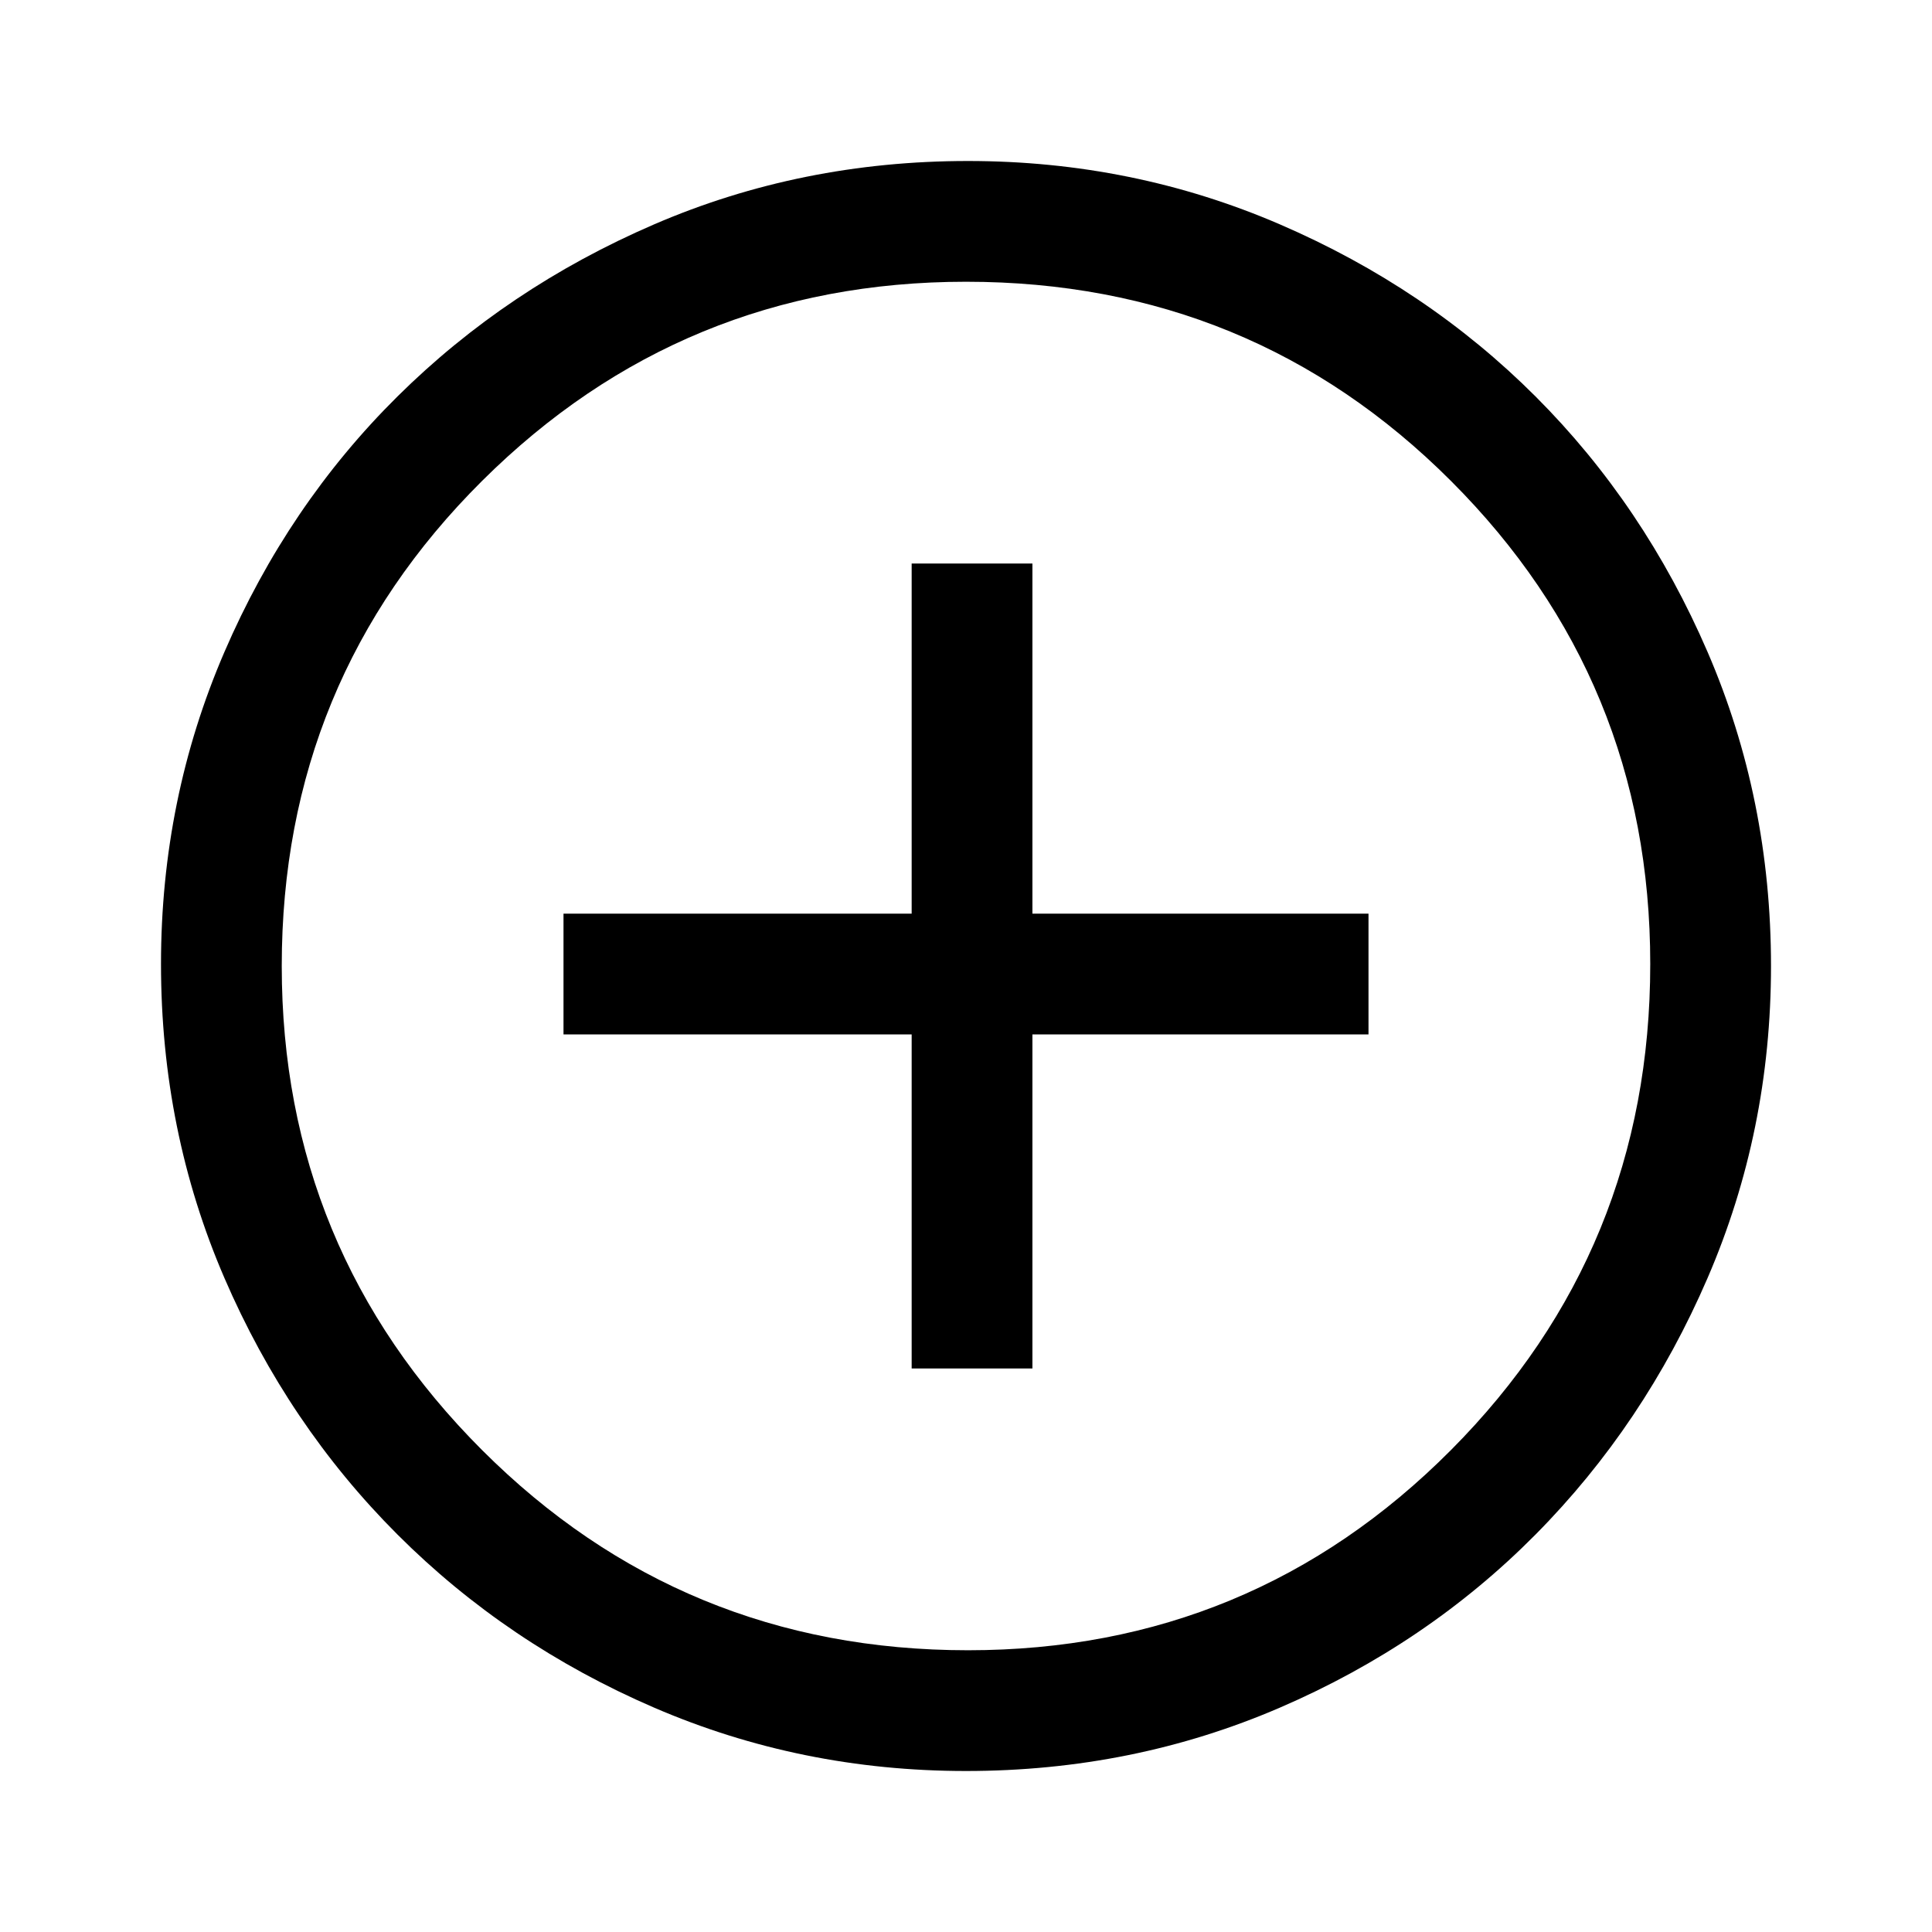
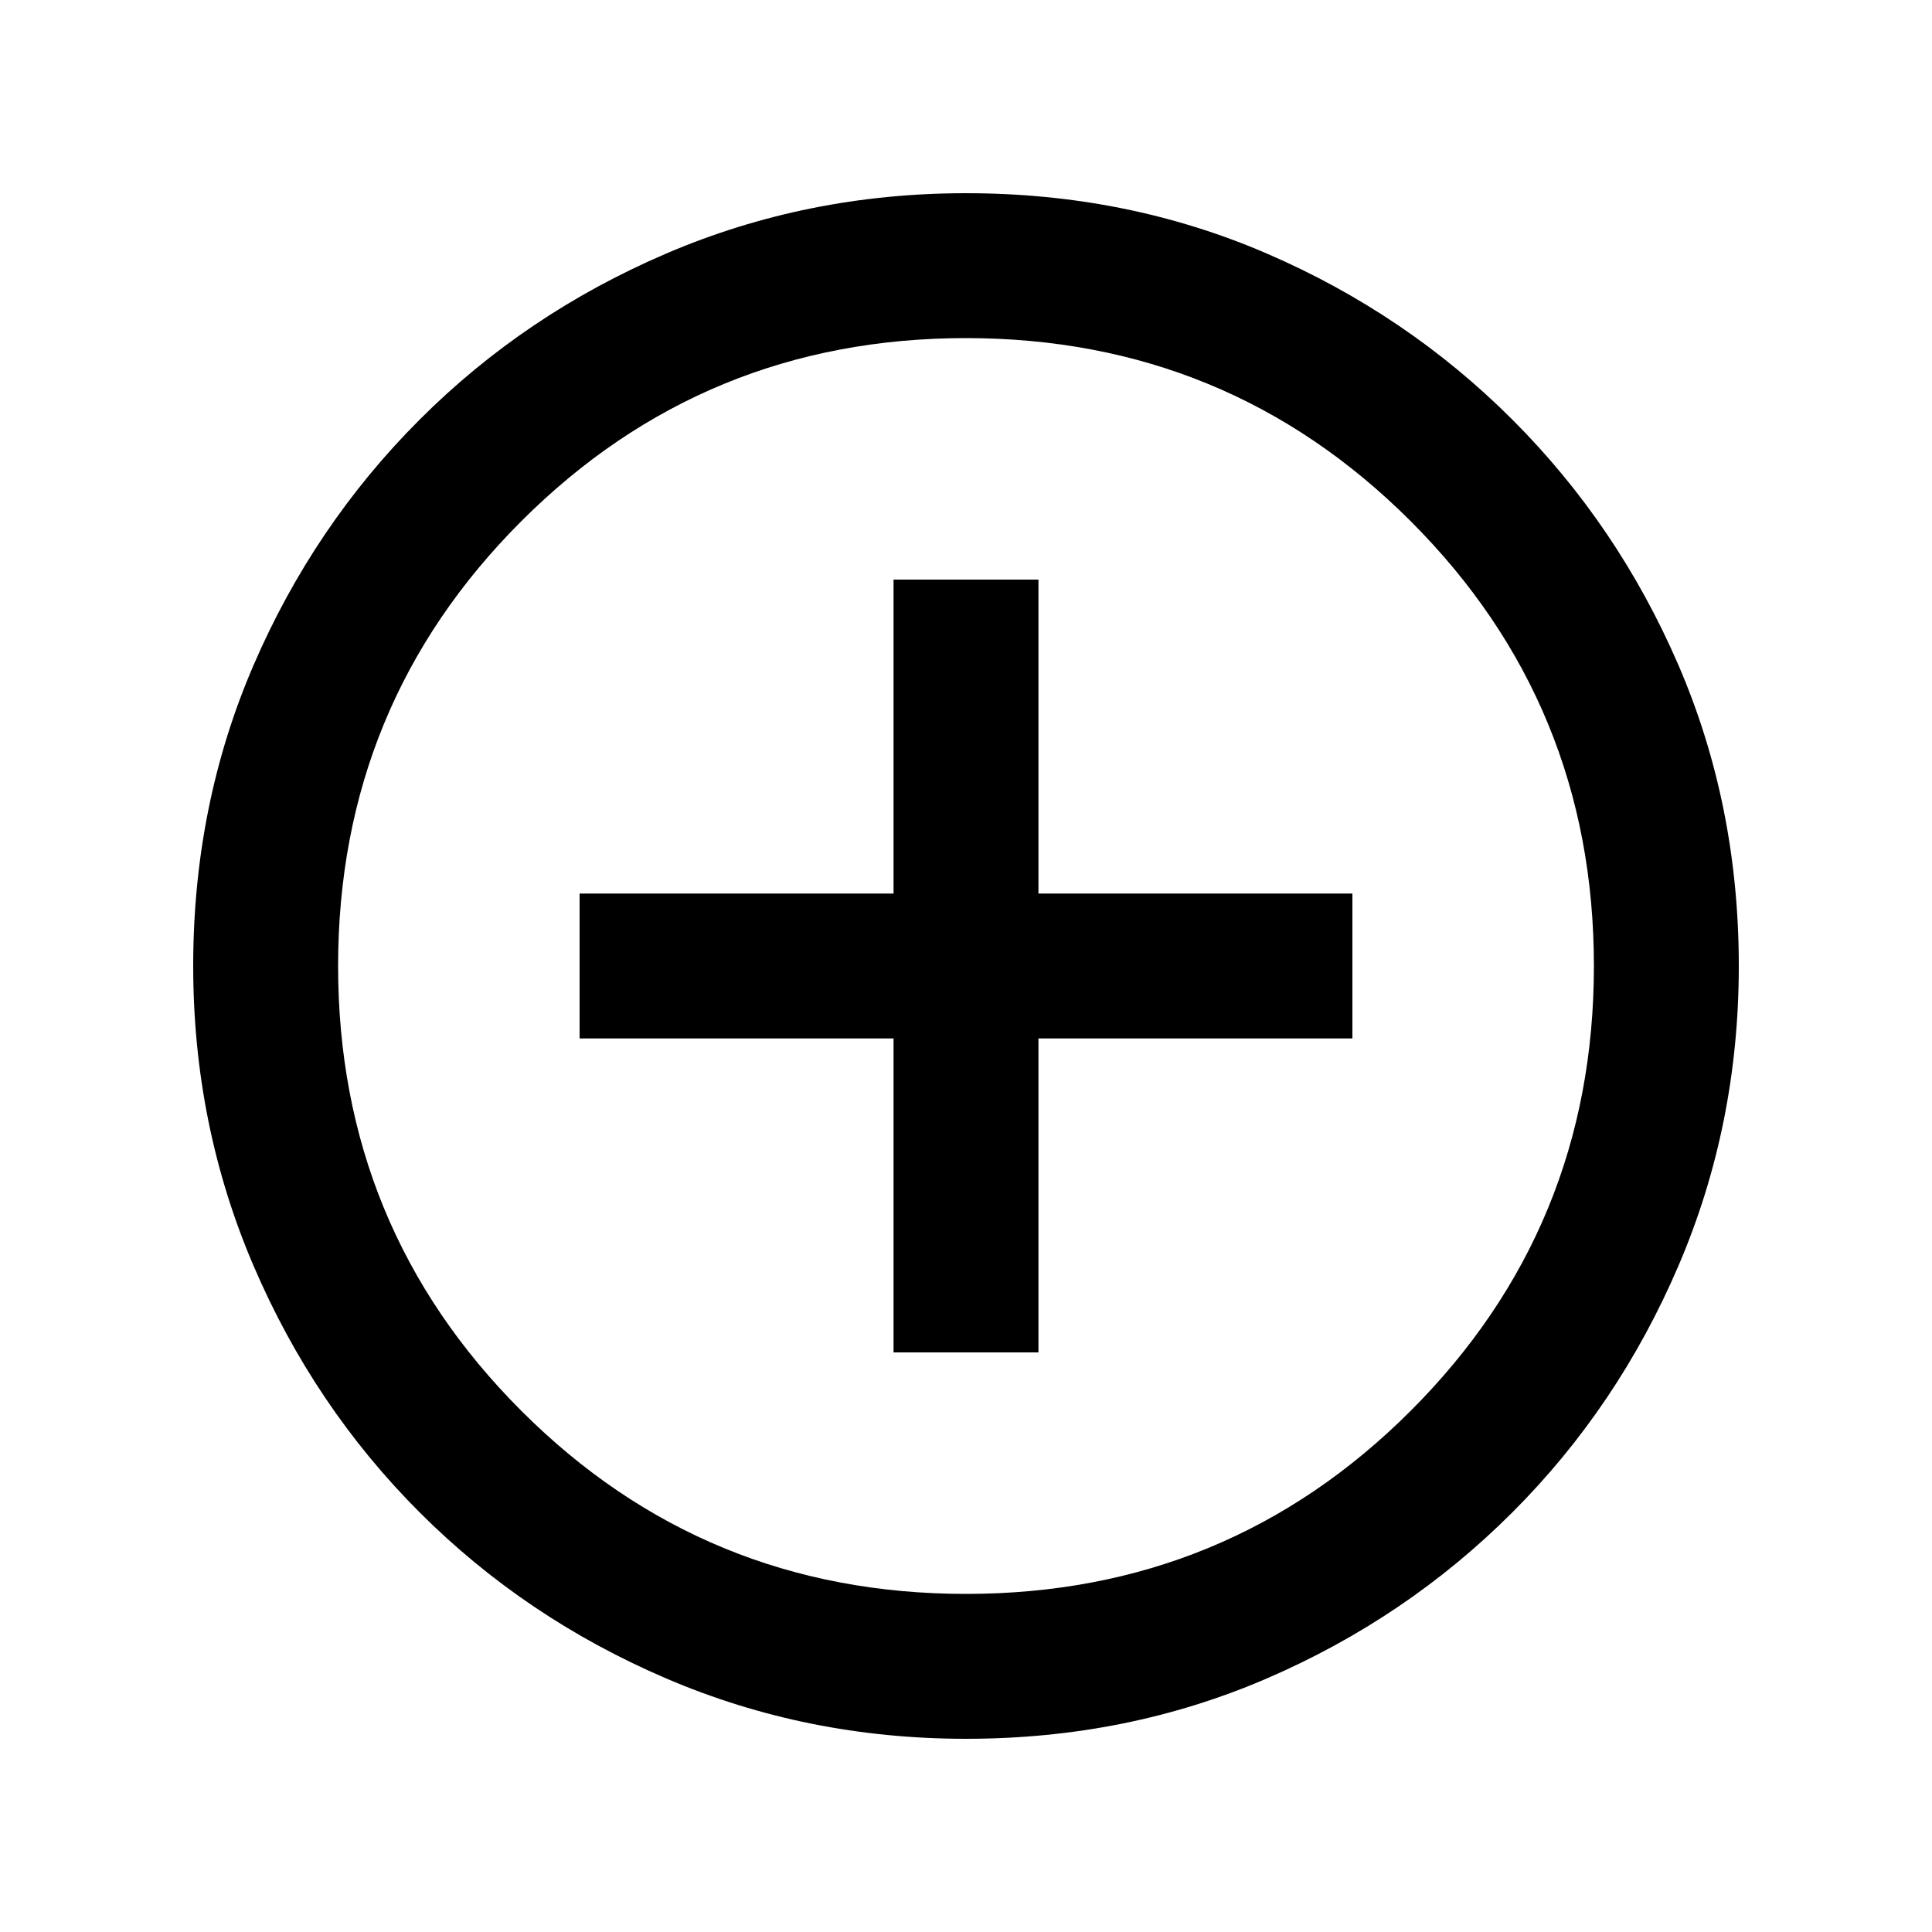
- <svg xmlns="http://www.w3.org/2000/svg" height="48" width="48">
-   <path d="M22.65 34h3v-8.3H34v-3h-8.35V14h-3v8.7H14v3h8.65ZM24 44q-4.1 0-7.75-1.575-3.65-1.575-6.375-4.3-2.725-2.725-4.3-6.375Q4 28.1 4 23.95q0-4.1 1.575-7.75 1.575-3.65 4.3-6.35 2.725-2.7 6.375-4.275Q19.9 4 24.05 4q4.1 0 7.75 1.575 3.65 1.575 6.35 4.275 2.7 2.7 4.275 6.35Q44 19.85 44 24q0 4.1-1.575 7.75-1.575 3.65-4.275 6.375t-6.35 4.3Q28.15 44 24 44Zm.05-3q7.05 0 12-4.975T41 23.95q0-7.05-4.95-12T24 7q-7.05 0-12.025 4.95Q7 16.9 7 24q0 7.05 4.975 12.025Q16.95 41 24.05 41ZM24 24Z" />
+ <svg xmlns="http://www.w3.org/2000/svg" height="20" width="20">
+   <path d="M9.25 14h1.5v-3.25H14v-1.5h-3.25V6h-1.5v3.25H6v1.5h3.25Zm.75 4q-1.646 0-3.104-.625-1.458-.625-2.552-1.719t-1.719-2.552Q2 11.646 2 10q0-1.667.625-3.115.625-1.447 1.719-2.541Q5.438 3.25 6.896 2.625T10 2q1.667 0 3.115.625 1.447.625 2.541 1.719 1.094 1.094 1.719 2.541Q18 8.333 18 10q0 1.646-.625 3.104-.625 1.458-1.719 2.552t-2.541 1.719Q11.667 18 10 18Zm0-1.5q2.708 0 4.604-1.896T16.5 10q0-2.708-1.896-4.604T10 3.5q-2.708 0-4.604 1.896T3.5 10q0 2.708 1.896 4.604T10 16.5Zm0-6.5Z" />
</svg>
